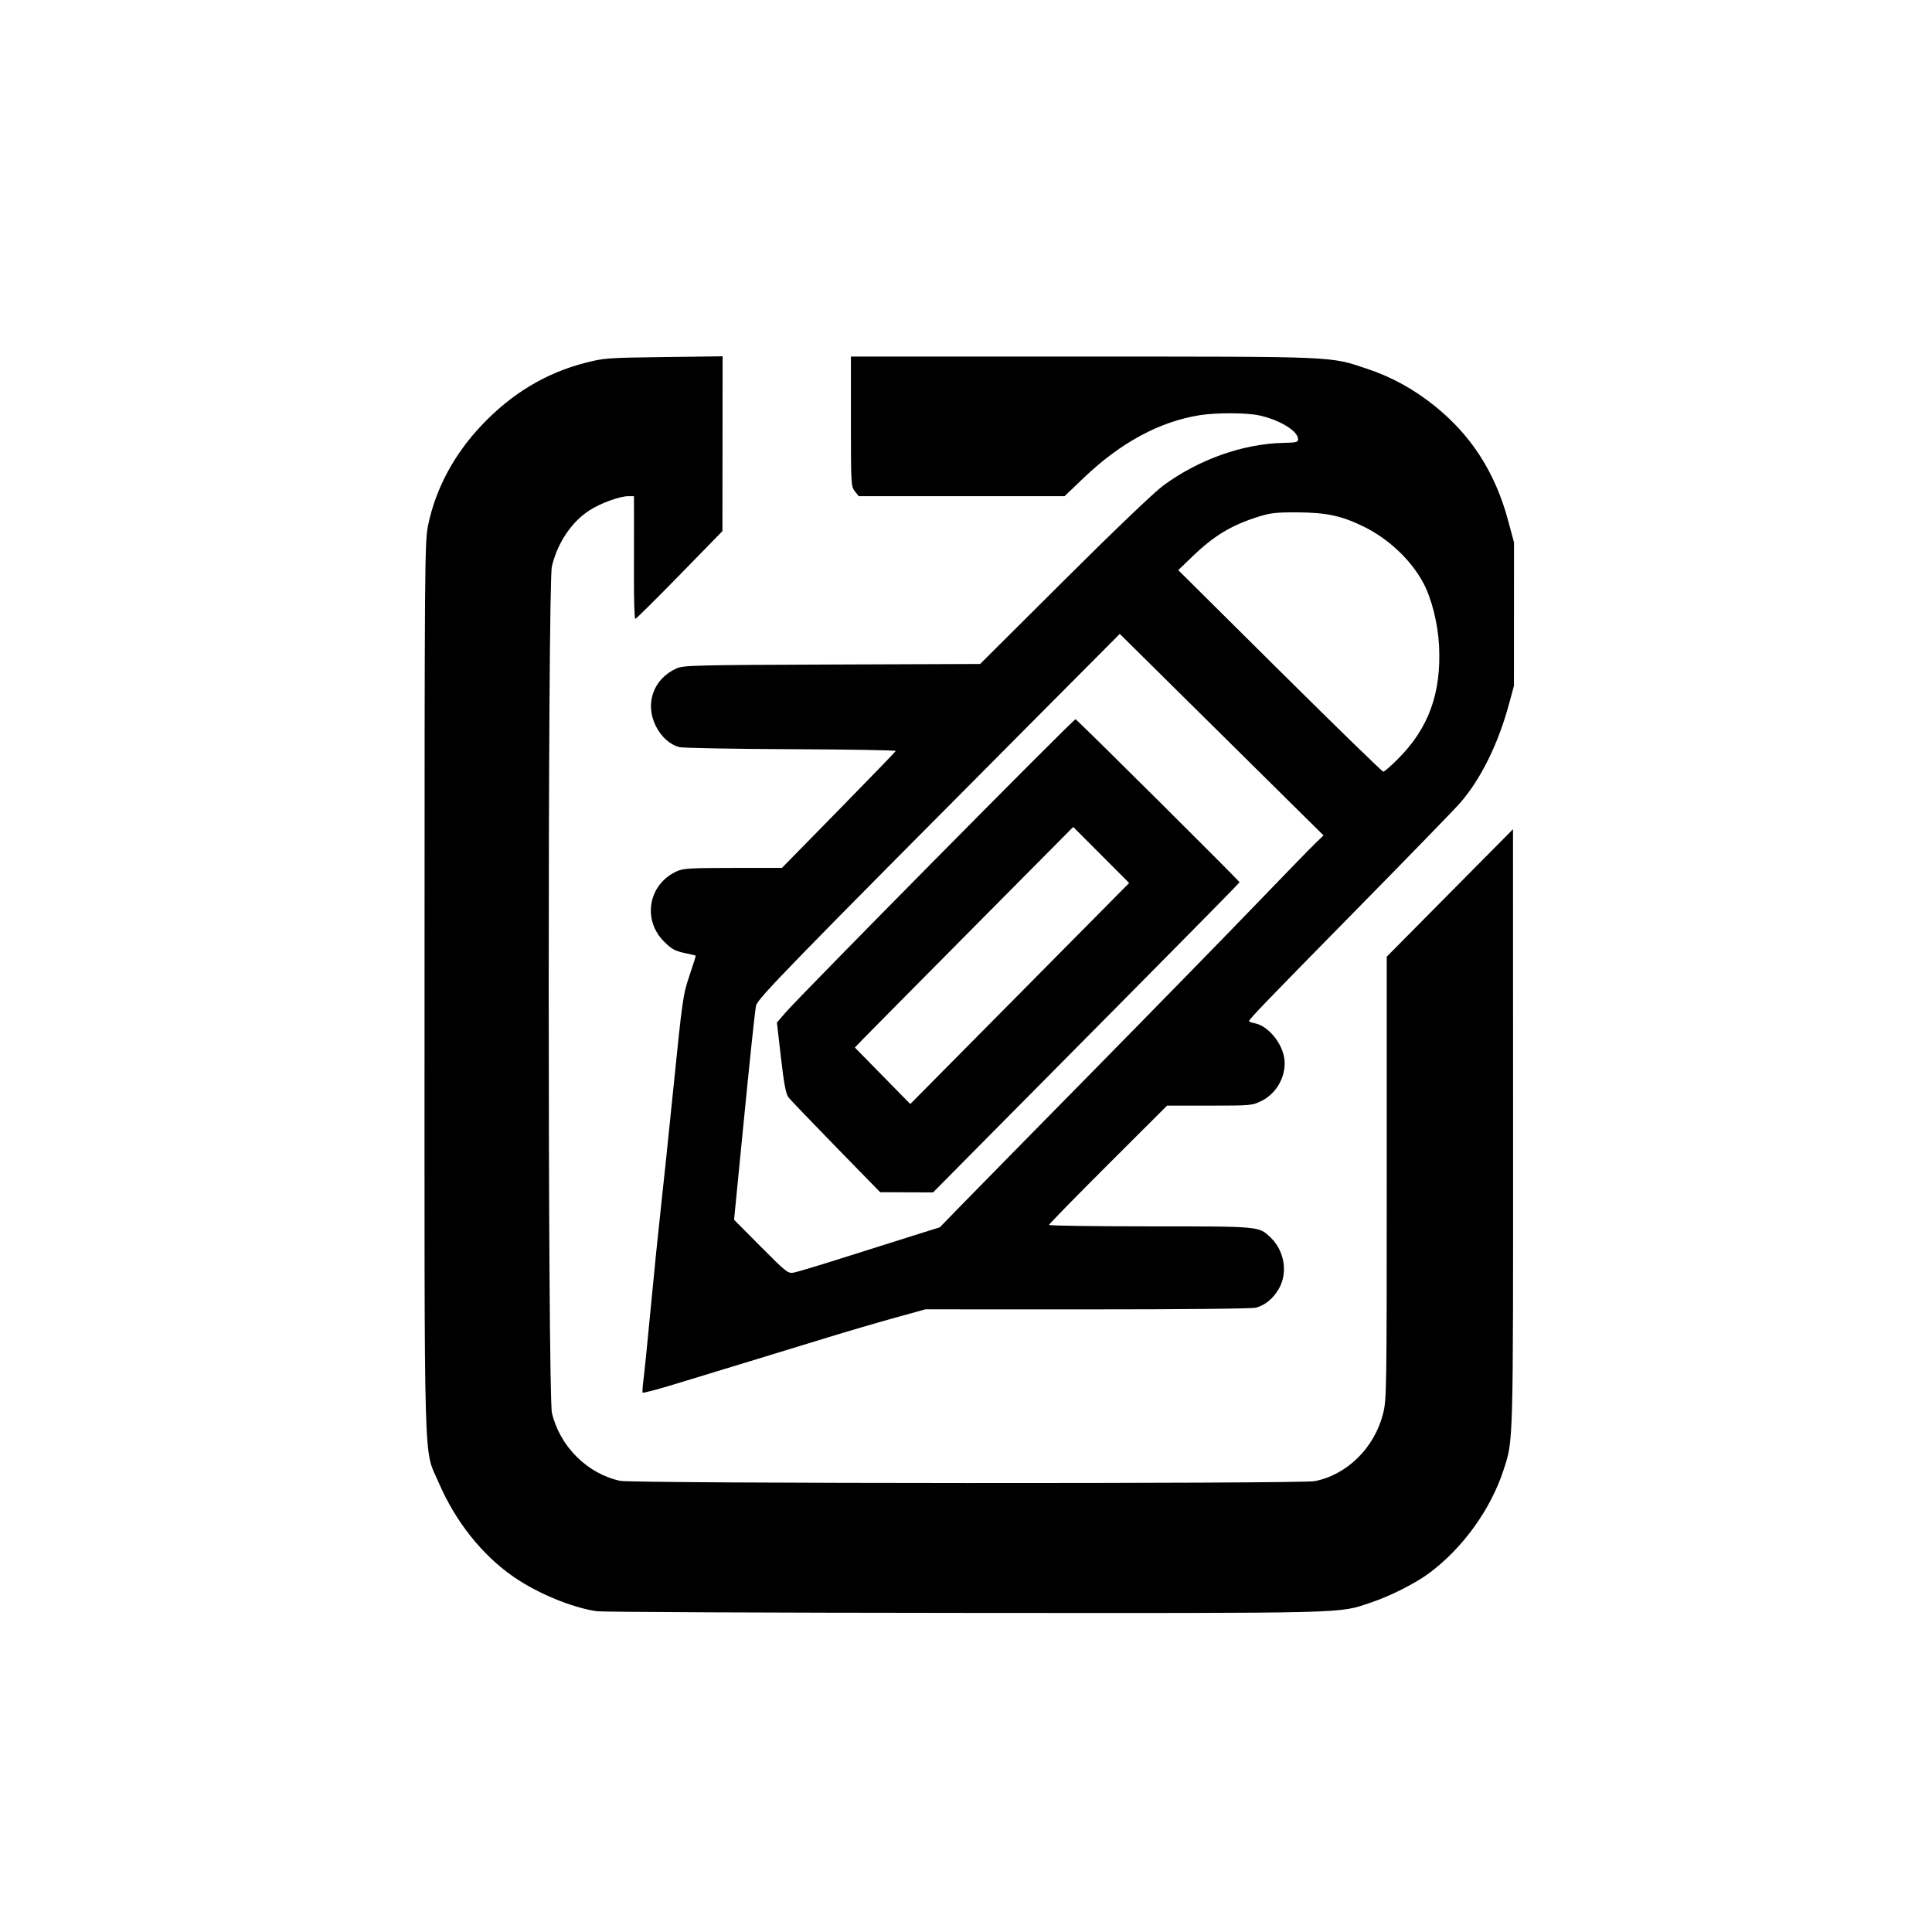
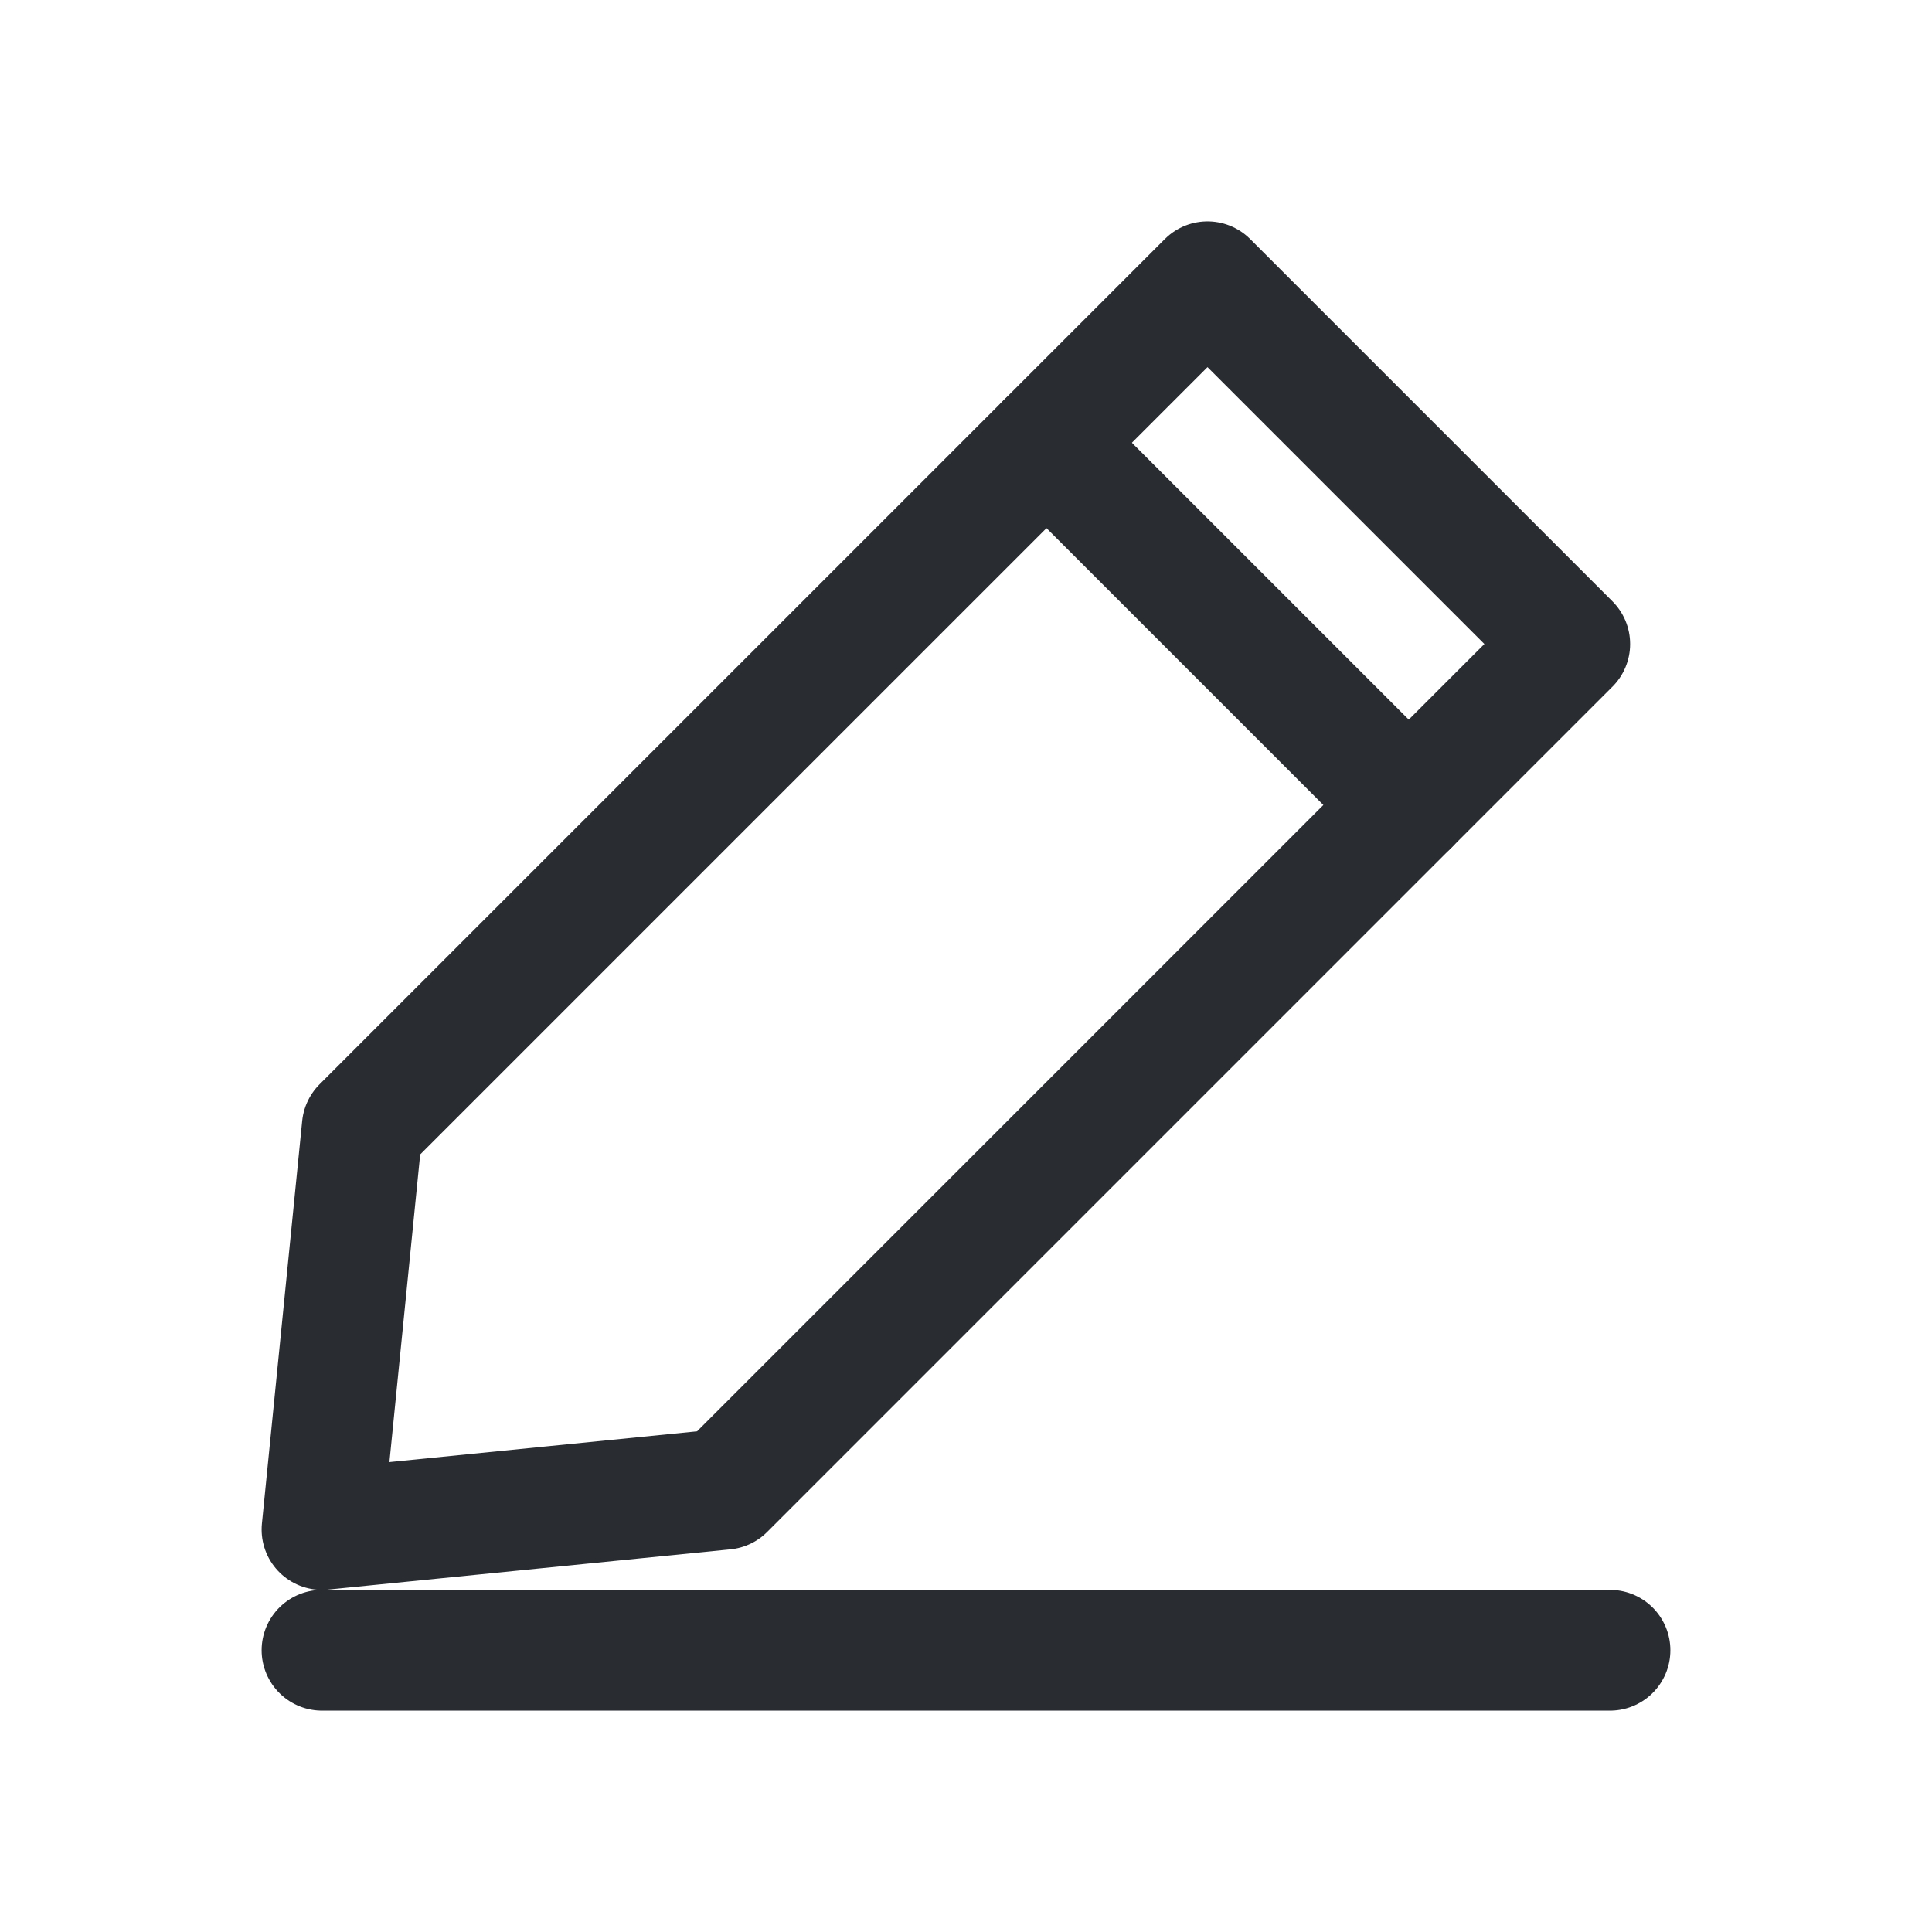
- <svg xmlns="http://www.w3.org/2000/svg" version="1.1" id="svg4518" width="1024" height="1024" viewBox="0 0 1024 1024">
-   <defs id="defs4522" />
-   <path style="fill:#000000" d="m 316.315,853.992 c -13.16,-1.924 -31.293,-9.412 -43.999,-18.168 -16.748,-11.542 -30.928,-29.367 -39.812,-50.046 -8.107,-18.871 -7.506,2.163 -7.491,-262.116 0.013,-227.406 0.083,-236.501 1.897,-245.293 3.965,-19.214 13.608,-37.298 28.089,-52.68 15.927,-16.918 34.056,-27.9 55,-33.317 10.105,-2.614 11.675,-2.731 41.75,-3.119 L 383,188.849 382.95,235.175 382.901,281.5 360.2,304.768 c -12.485,12.797 -23.053,23.26 -23.484,23.25 -0.431,-0.01 -0.753,-10.03 -0.715,-22.268 0.038,-12.238 0.053,-26.863 0.034,-32.5 L 336,263 h -3.032 c -4.477,0 -14.516,3.649 -20.409,7.419 -9.599,6.141 -17.1,17.295 -20.054,29.821 -2.256,9.569 -2.223,439.09 0.034,448.667 4.186,17.757 18.861,32.319 36.259,35.978 6.805,1.431 360.415,1.591 367.927,0.166 17.068,-3.237 31.676,-17.575 36.291,-35.622 1.921,-7.51 1.982,-11.378 1.982,-125.059 V 507.062 l 33.461,-33.781 33.461,-33.781 0.039,158.119 c 0.042,169.849 0.163,165.444 -5.001,181.381 -6.78,20.928 -21.678,41.607 -39.461,54.777 -7.507,5.56 -20.568,12.152 -30.955,15.625 -17.513,5.855 -7.863,5.61 -214.926,5.474 -104.565,-0.069 -192.452,-0.466 -195.304,-0.883 z m 24.286,-115.868 c -0.199,-0.344 0.023,-3.55 0.493,-7.125 0.471,-3.575 2.24,-21.125 3.931,-39 1.692,-17.875 3.969,-40.375 5.06,-50 1.091,-9.625 4.195,-39.325 6.898,-66 4.722,-46.61 5.052,-48.906 8.457,-58.924 1.949,-5.733 3.435,-10.494 3.301,-10.58 -0.133,-0.086 -2.899,-0.73 -6.146,-1.432 -4.889,-1.057 -6.723,-2.095 -10.667,-6.039 -11.572,-11.572 -8.268,-30.24 6.571,-37.125 3.568,-1.656 6.804,-1.858 29.975,-1.878 L 414.45,460 444.475,429.373 c 16.514,-16.845 30.152,-30.951 30.308,-31.347 0.155,-0.396 -24.931,-0.82 -55.748,-0.942 -30.817,-0.122 -57.427,-0.623 -59.135,-1.112 -4.977,-1.427 -9.497,-5.522 -12.296,-11.14 -5.954,-11.948 -1.281,-25.039 10.897,-30.529 3.726,-1.68 9.37,-1.823 82.496,-2.094 l 78.496,-0.29 44.504,-44.319 c 26.472,-26.362 47.76,-46.717 52.54,-50.237 18.868,-13.895 42.417,-22.226 63.994,-22.638 6.53,-0.125 7.47,-0.374 7.47,-1.979 0,-4.309 -9.841,-10.278 -20.799,-12.615 -6.583,-1.404 -22.559,-1.452 -31.201,-0.093 -21.195,3.332 -41.977,14.51 -61.33,32.987 L 564.221,263 h -54.538 -54.538 l -2.073,-2.635 C 451.067,257.816 451,256.617 451,223.365 V 189 h 122.869 c 136.04,0 130.69,-0.232 150.956,6.543 12.84,4.293 24.618,10.784 35.599,19.622 19.452,15.654 32.087,35.365 38.896,60.681 l 3.135,11.655 -0.017,38 -0.017,38 -2.677,9.845 c -5.742,21.117 -14.884,39.604 -25.79,52.155 -2.868,3.3 -27.341,28.5 -54.386,56 C 671.08,530.805 662,540.227 662,541.237 c 0,0.282 1.425,0.798 3.166,1.146 6.532,1.306 13.656,9.417 15.335,17.459 1.903,9.114 -3.183,19.325 -11.75,23.594 C 663.688,585.96 663.253,586 641.09,586 h -22.517 l -31.287,31.229 C 570.079,634.405 556,648.805 556,649.229 556,649.653 580.089,650 609.532,650 c 58.403,0 57.62,-0.071 63.809,5.803 7.511,7.129 9.402,18.881 4.405,27.382 -3.033,5.159 -7.033,8.458 -12,9.898 -1.918,0.556 -38.431,0.932 -89.272,0.919 l -86.026,-0.021 -16.474,4.556 c -9.061,2.506 -25.024,7.189 -35.474,10.408 -10.45,3.218 -28.9,8.863 -41,12.543 -12.1,3.68 -29.771,9.07 -39.268,11.977 -9.498,2.907 -17.431,5.005 -17.63,4.661 z m 106.648,-71.595 c 12.788,-4.059 29.464,-9.326 37.059,-11.705 l 13.809,-4.325 11.683,-12 c 6.426,-6.6 37.812,-38.55 69.747,-71 31.935,-32.45 70.406,-71.825 85.491,-87.5 15.085,-15.675 29.46,-30.461 31.944,-32.859 L 701.5,442.782 647.501,389.381 593.501,335.98 548.964,380.74 C 417.765,512.594 401.315,529.494 400.705,533.064 c -0.813,4.762 -3.099,26.543 -7.705,73.436 l -3.929,40 14.214,14.297 c 13.57,13.649 14.362,14.27 17.464,13.705 1.787,-0.326 13.712,-3.913 26.5,-7.972 z m -4.061,-58.526 c -12.821,-13.139 -24.16,-24.968 -25.196,-26.286 -1.461,-1.858 -2.373,-6.596 -4.054,-21.064 l -2.169,-18.667 4.516,-5.243 C 424.275,527.468 569.187,380.895 570.063,381.203 571.055,381.551 657,466.999 657,467.637 c 0,0.237 -25.081,25.729 -55.735,56.647 -30.654,30.919 -67.205,67.803 -81.224,81.966 L 494.551,632 480.526,631.947 466.5,631.893 Z m 136.234,-120.752 19.055,-19.249 -14.826,-14.851 -14.826,-14.851 -53.163,53.589 c -29.239,29.474 -55.281,55.777 -57.871,58.45 l -4.708,4.861 14.691,14.978 14.691,14.978 38.951,-39.329 c 21.423,-21.631 47.526,-47.99 58.006,-58.577 z M 740.956,402.25 c 16.29,-16.291 23.063,-35.003 21.767,-60.137 -0.605,-11.733 -4.016,-25.205 -8.438,-33.331 -6.7,-12.31 -18.442,-23.324 -31.785,-29.812 -11.585,-5.634 -19.606,-7.331 -35,-7.406 -10.964,-0.054 -14.169,0.304 -20.465,2.28 -14.356,4.508 -23.595,10.08 -35.087,21.161 l -7.449,7.183 53.806,53.406 C 707.9,384.967 732.584,409 733.16,409 c 0.576,0 4.084,-3.038 7.797,-6.75 z" id="path4528" />
+ <svg xmlns="http://www.w3.org/2000/svg" version="1.1" width="24px" height="24px" viewBox="0 0 24 24">
+   <g fill="none" stroke="#292D32" stroke-width="1.5" stroke-linecap="round" stroke-linejoin="round">
+     <path d="M4 20.5h16" />
+     <path d="M15 3.5l4.5 4.5L9 18.5l-5 0.5 0.5-5z" />
+     <path d="M13 5.5l4.5 4.5" />
+   </g>
</svg>
